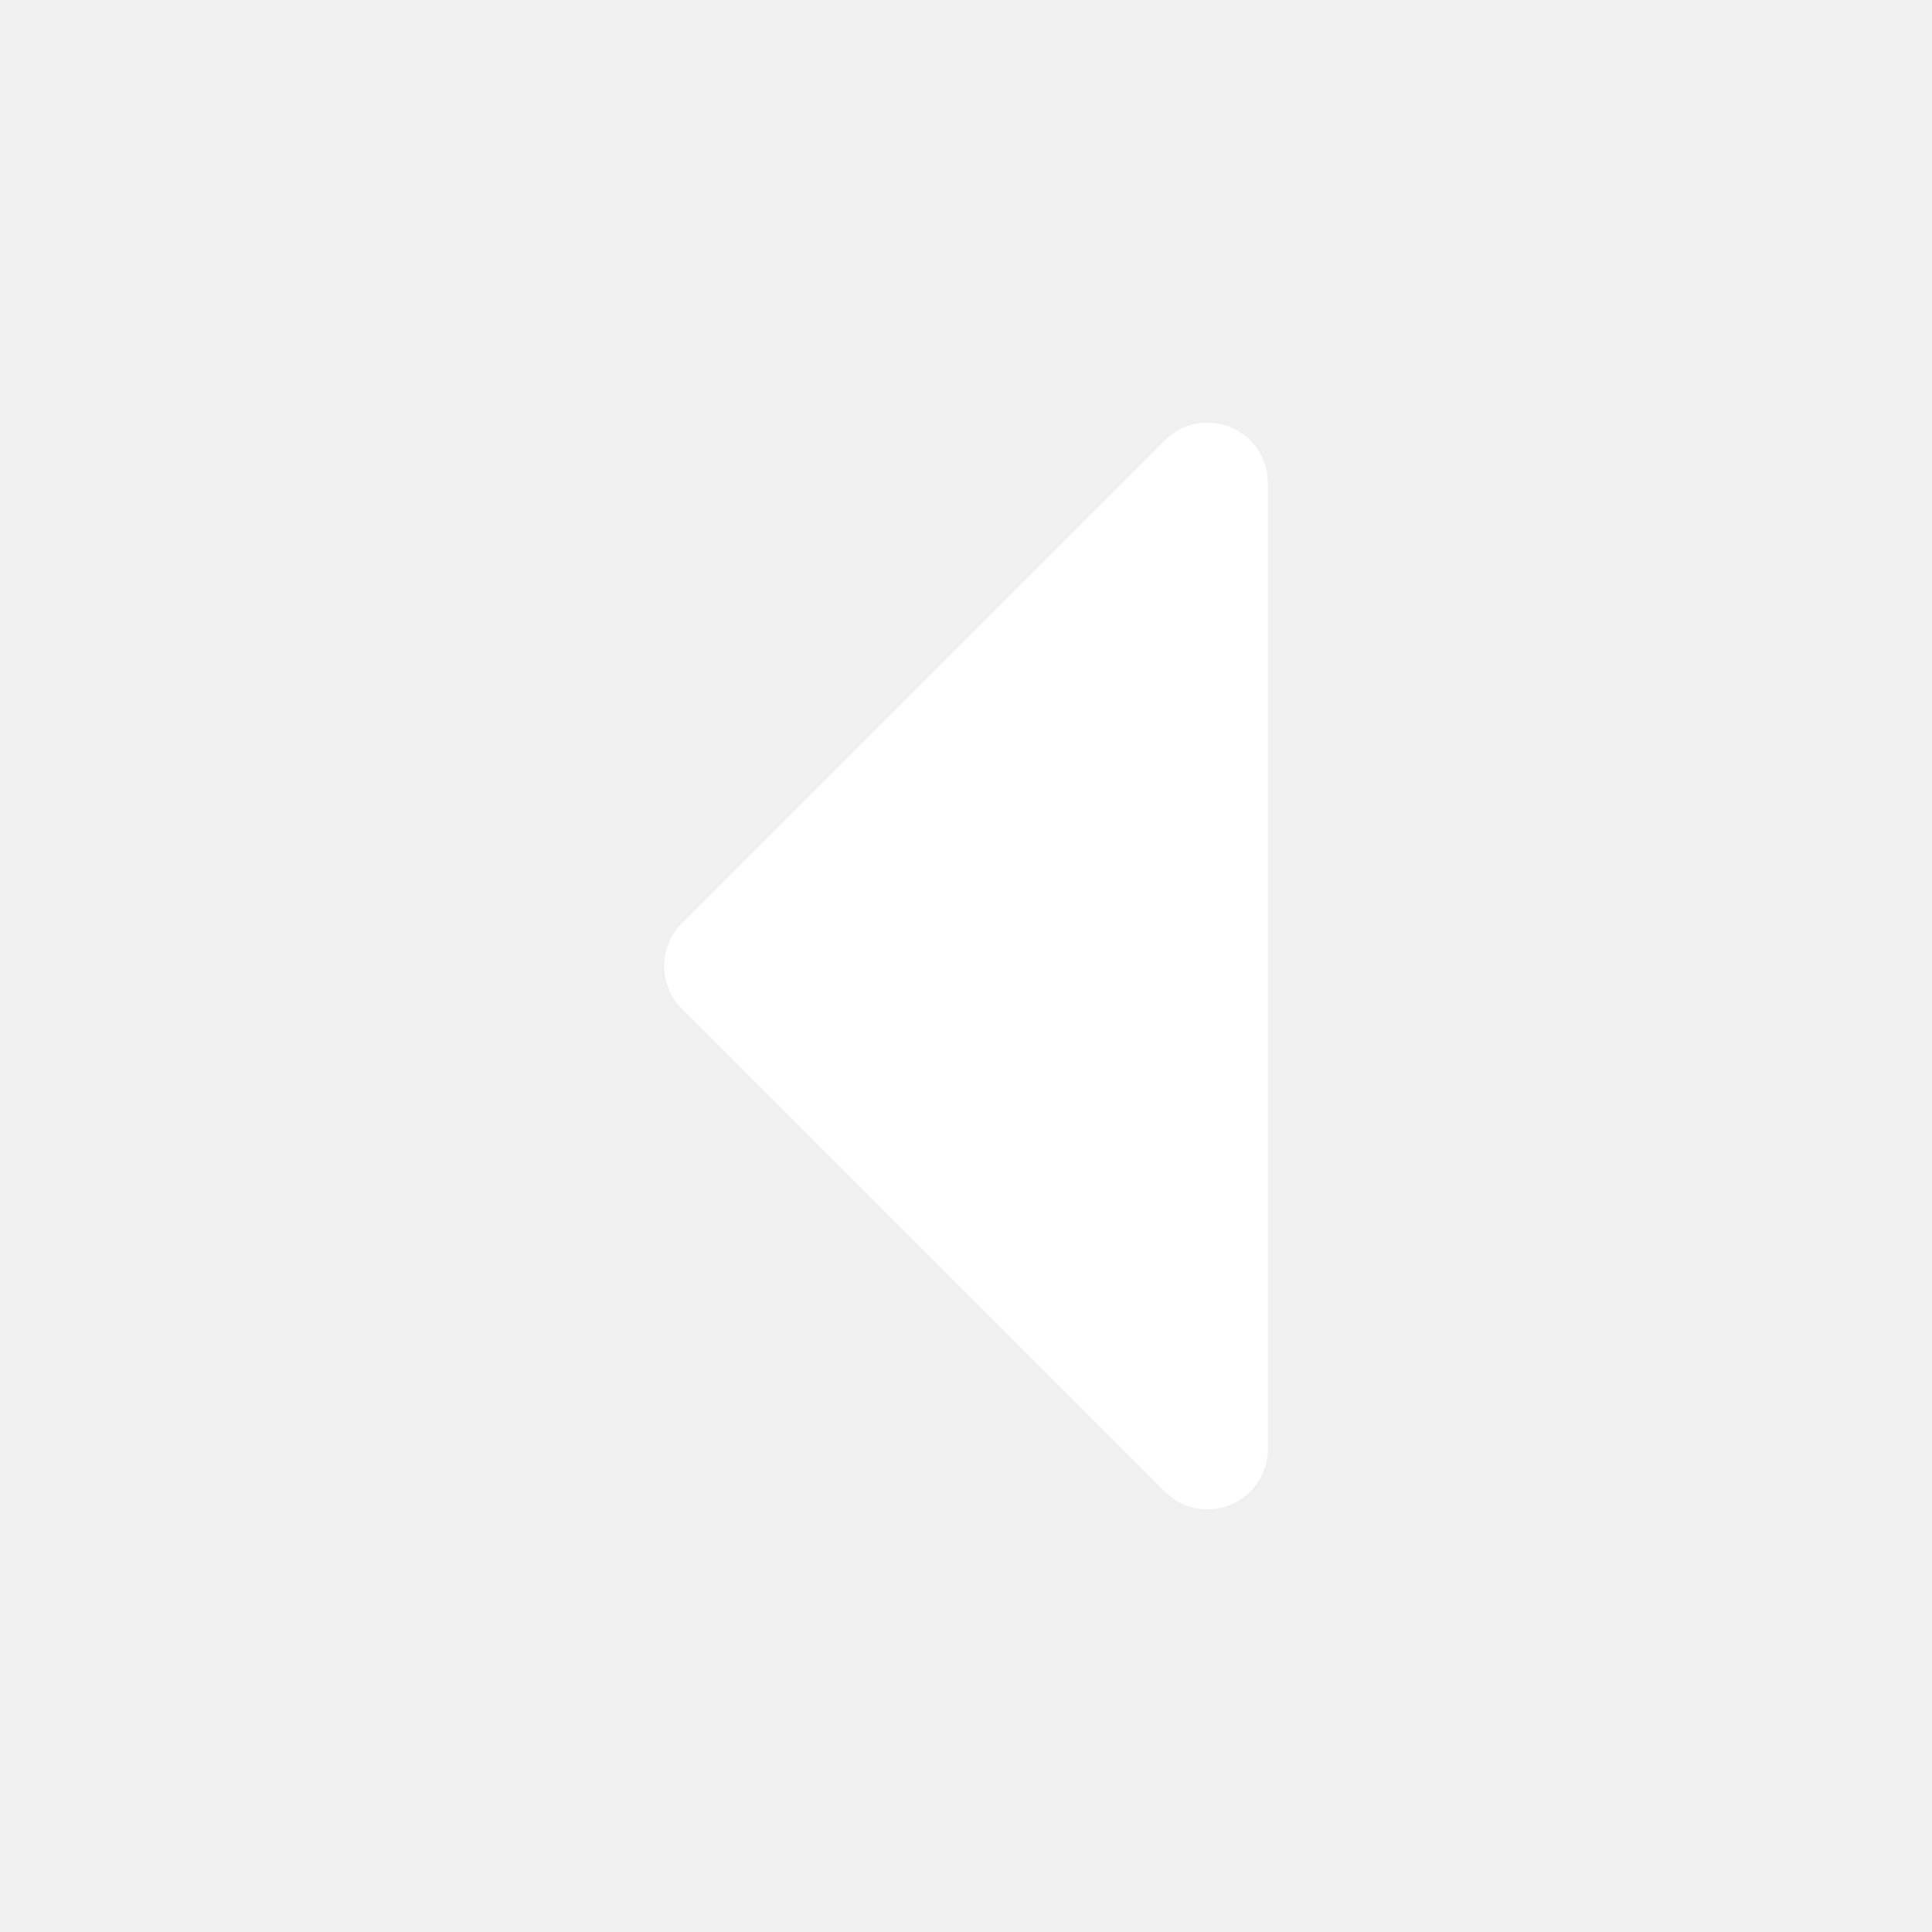
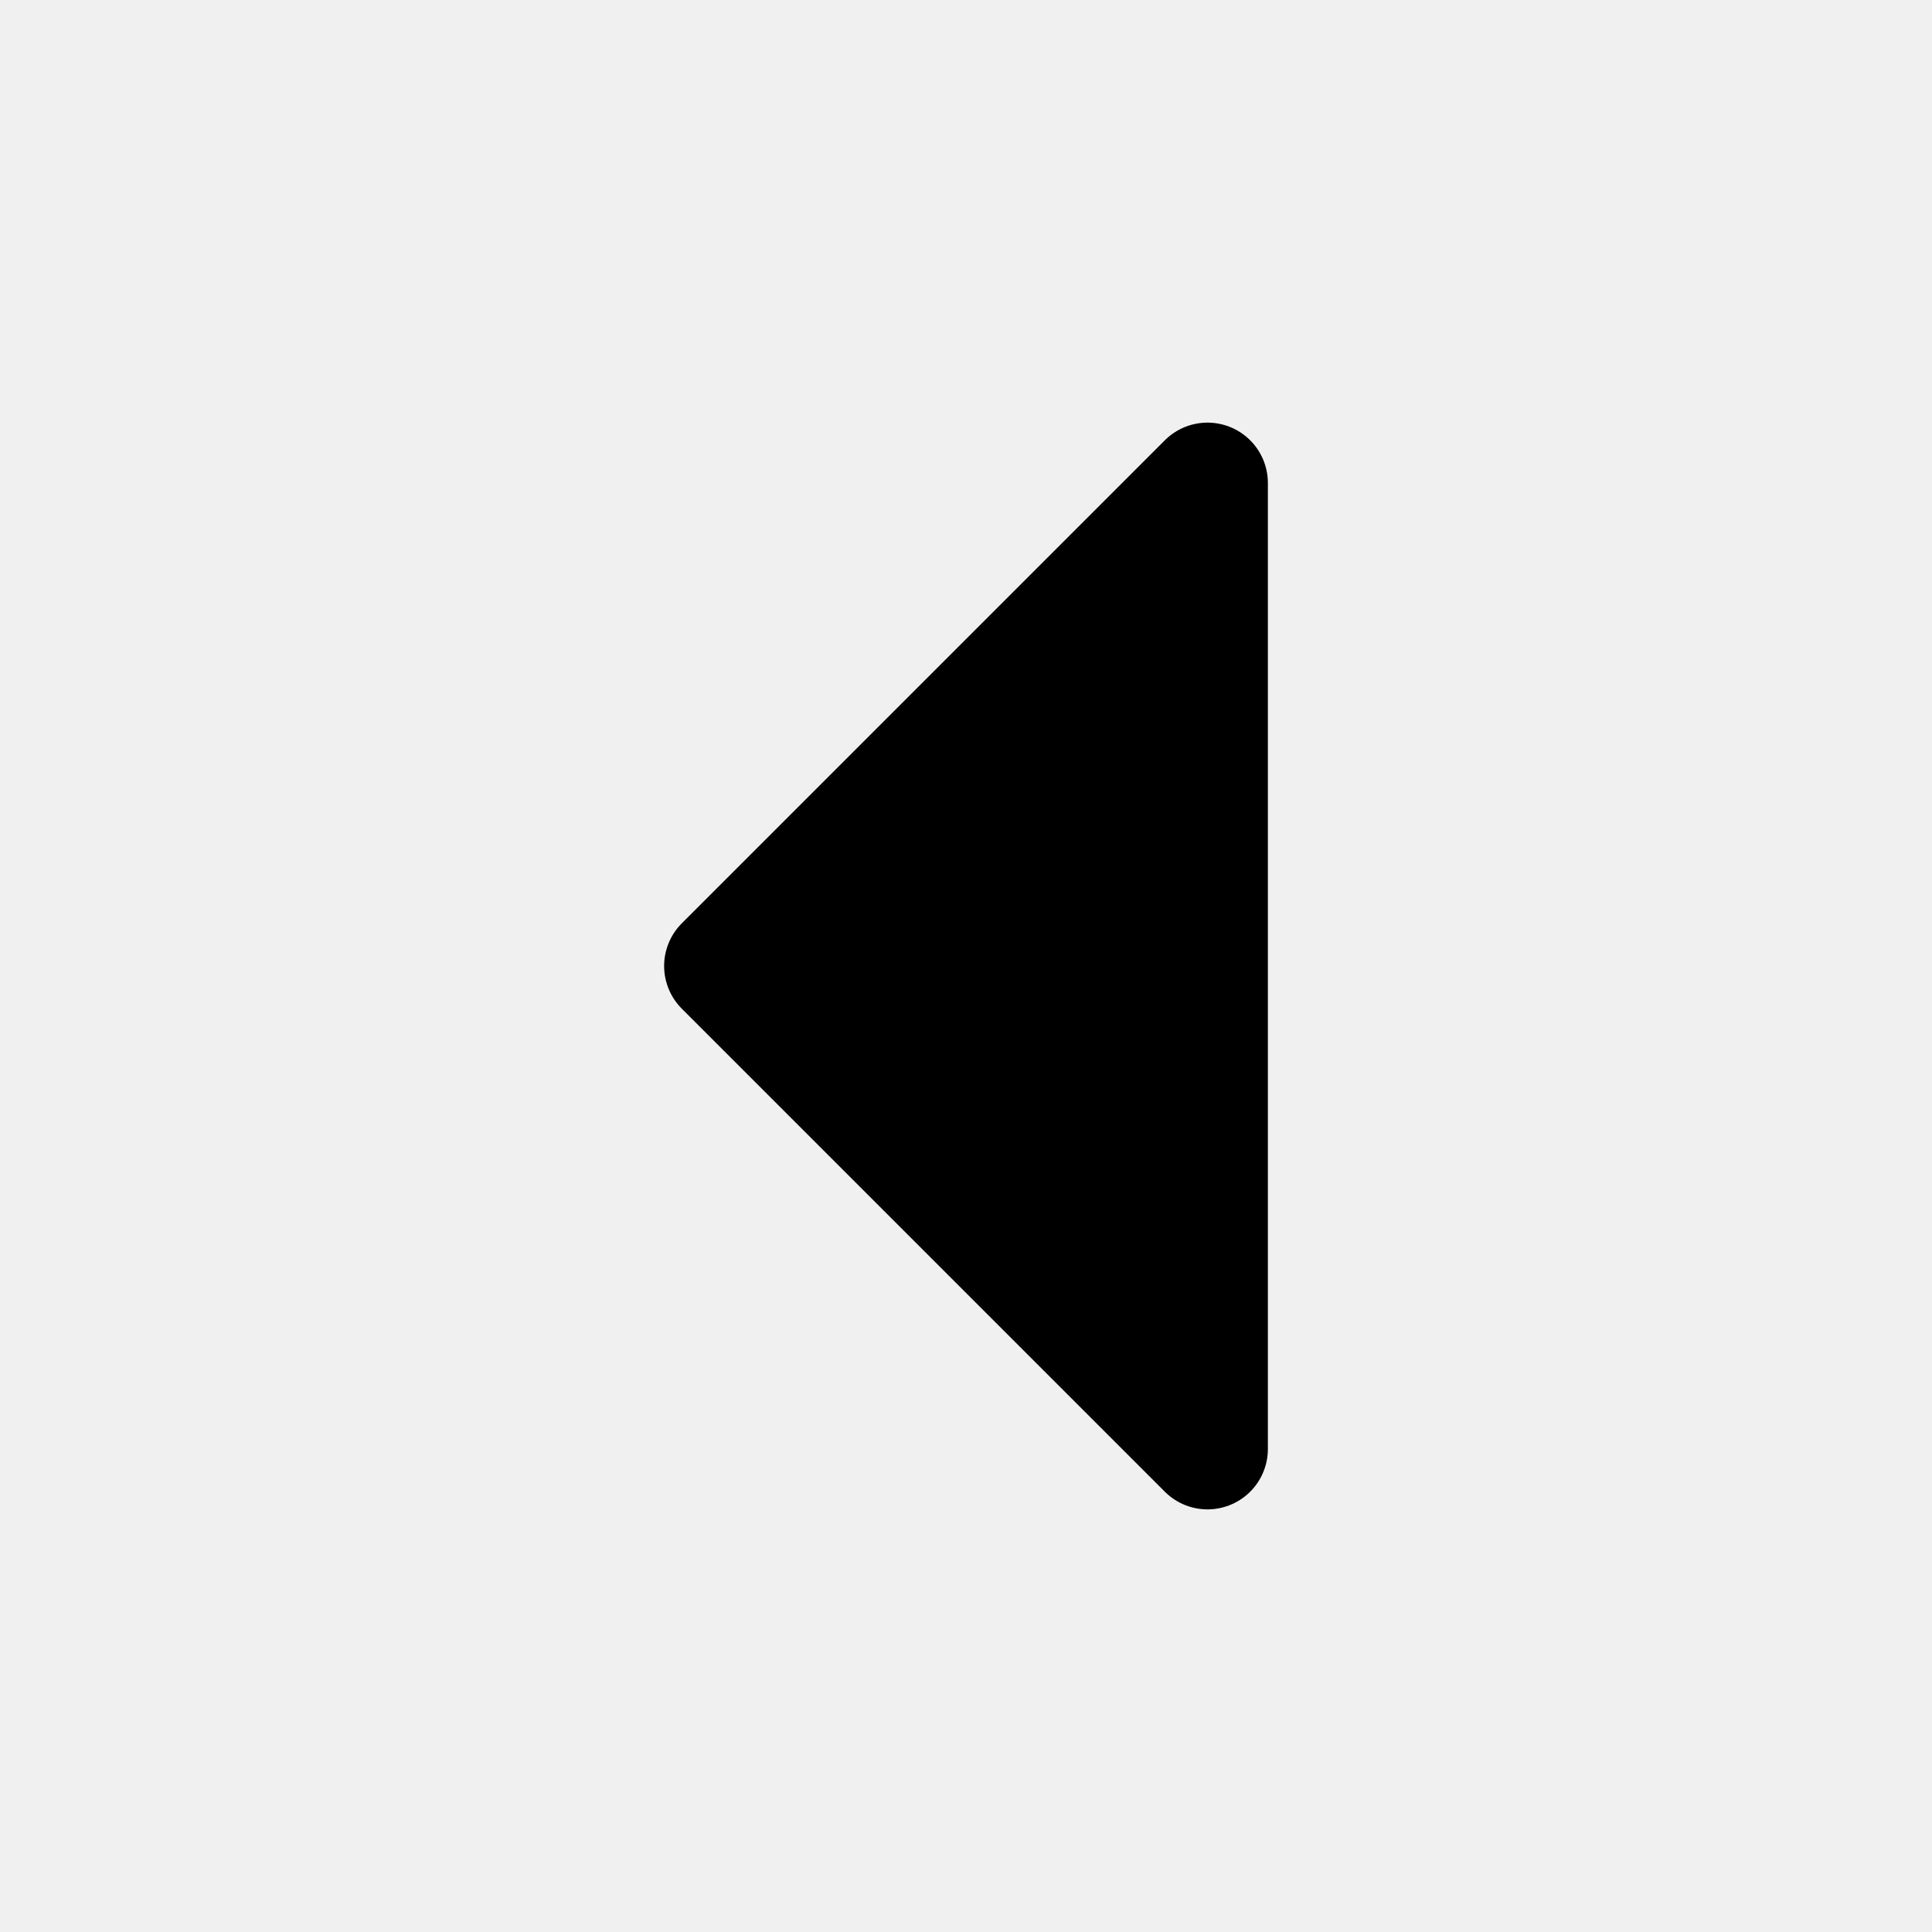
<svg xmlns="http://www.w3.org/2000/svg" viewBox="0 0 24 24" fill="none">
  <g clip-path="url(#clip0_93_2450)">
-     <path d="M15 6L9 12L15 18L15 6Z" fill="white" stroke="white" stroke-width="1.5" stroke-linecap="round" stroke-linejoin="round" />
+     <path d="M15 6L9 12L15 18L15 6Z" fill="currentColor" stroke="currentColor" stroke-width="1.5" stroke-linecap="round" stroke-linejoin="round" />
  </g>
  <defs>
    <clipPath id="clip0_93_2450">
-       <rect width="24" height="24" fill="white" />
+       <rect width="24" height="24" fill="currentColor" />
    </clipPath>
  </defs>
</svg>
